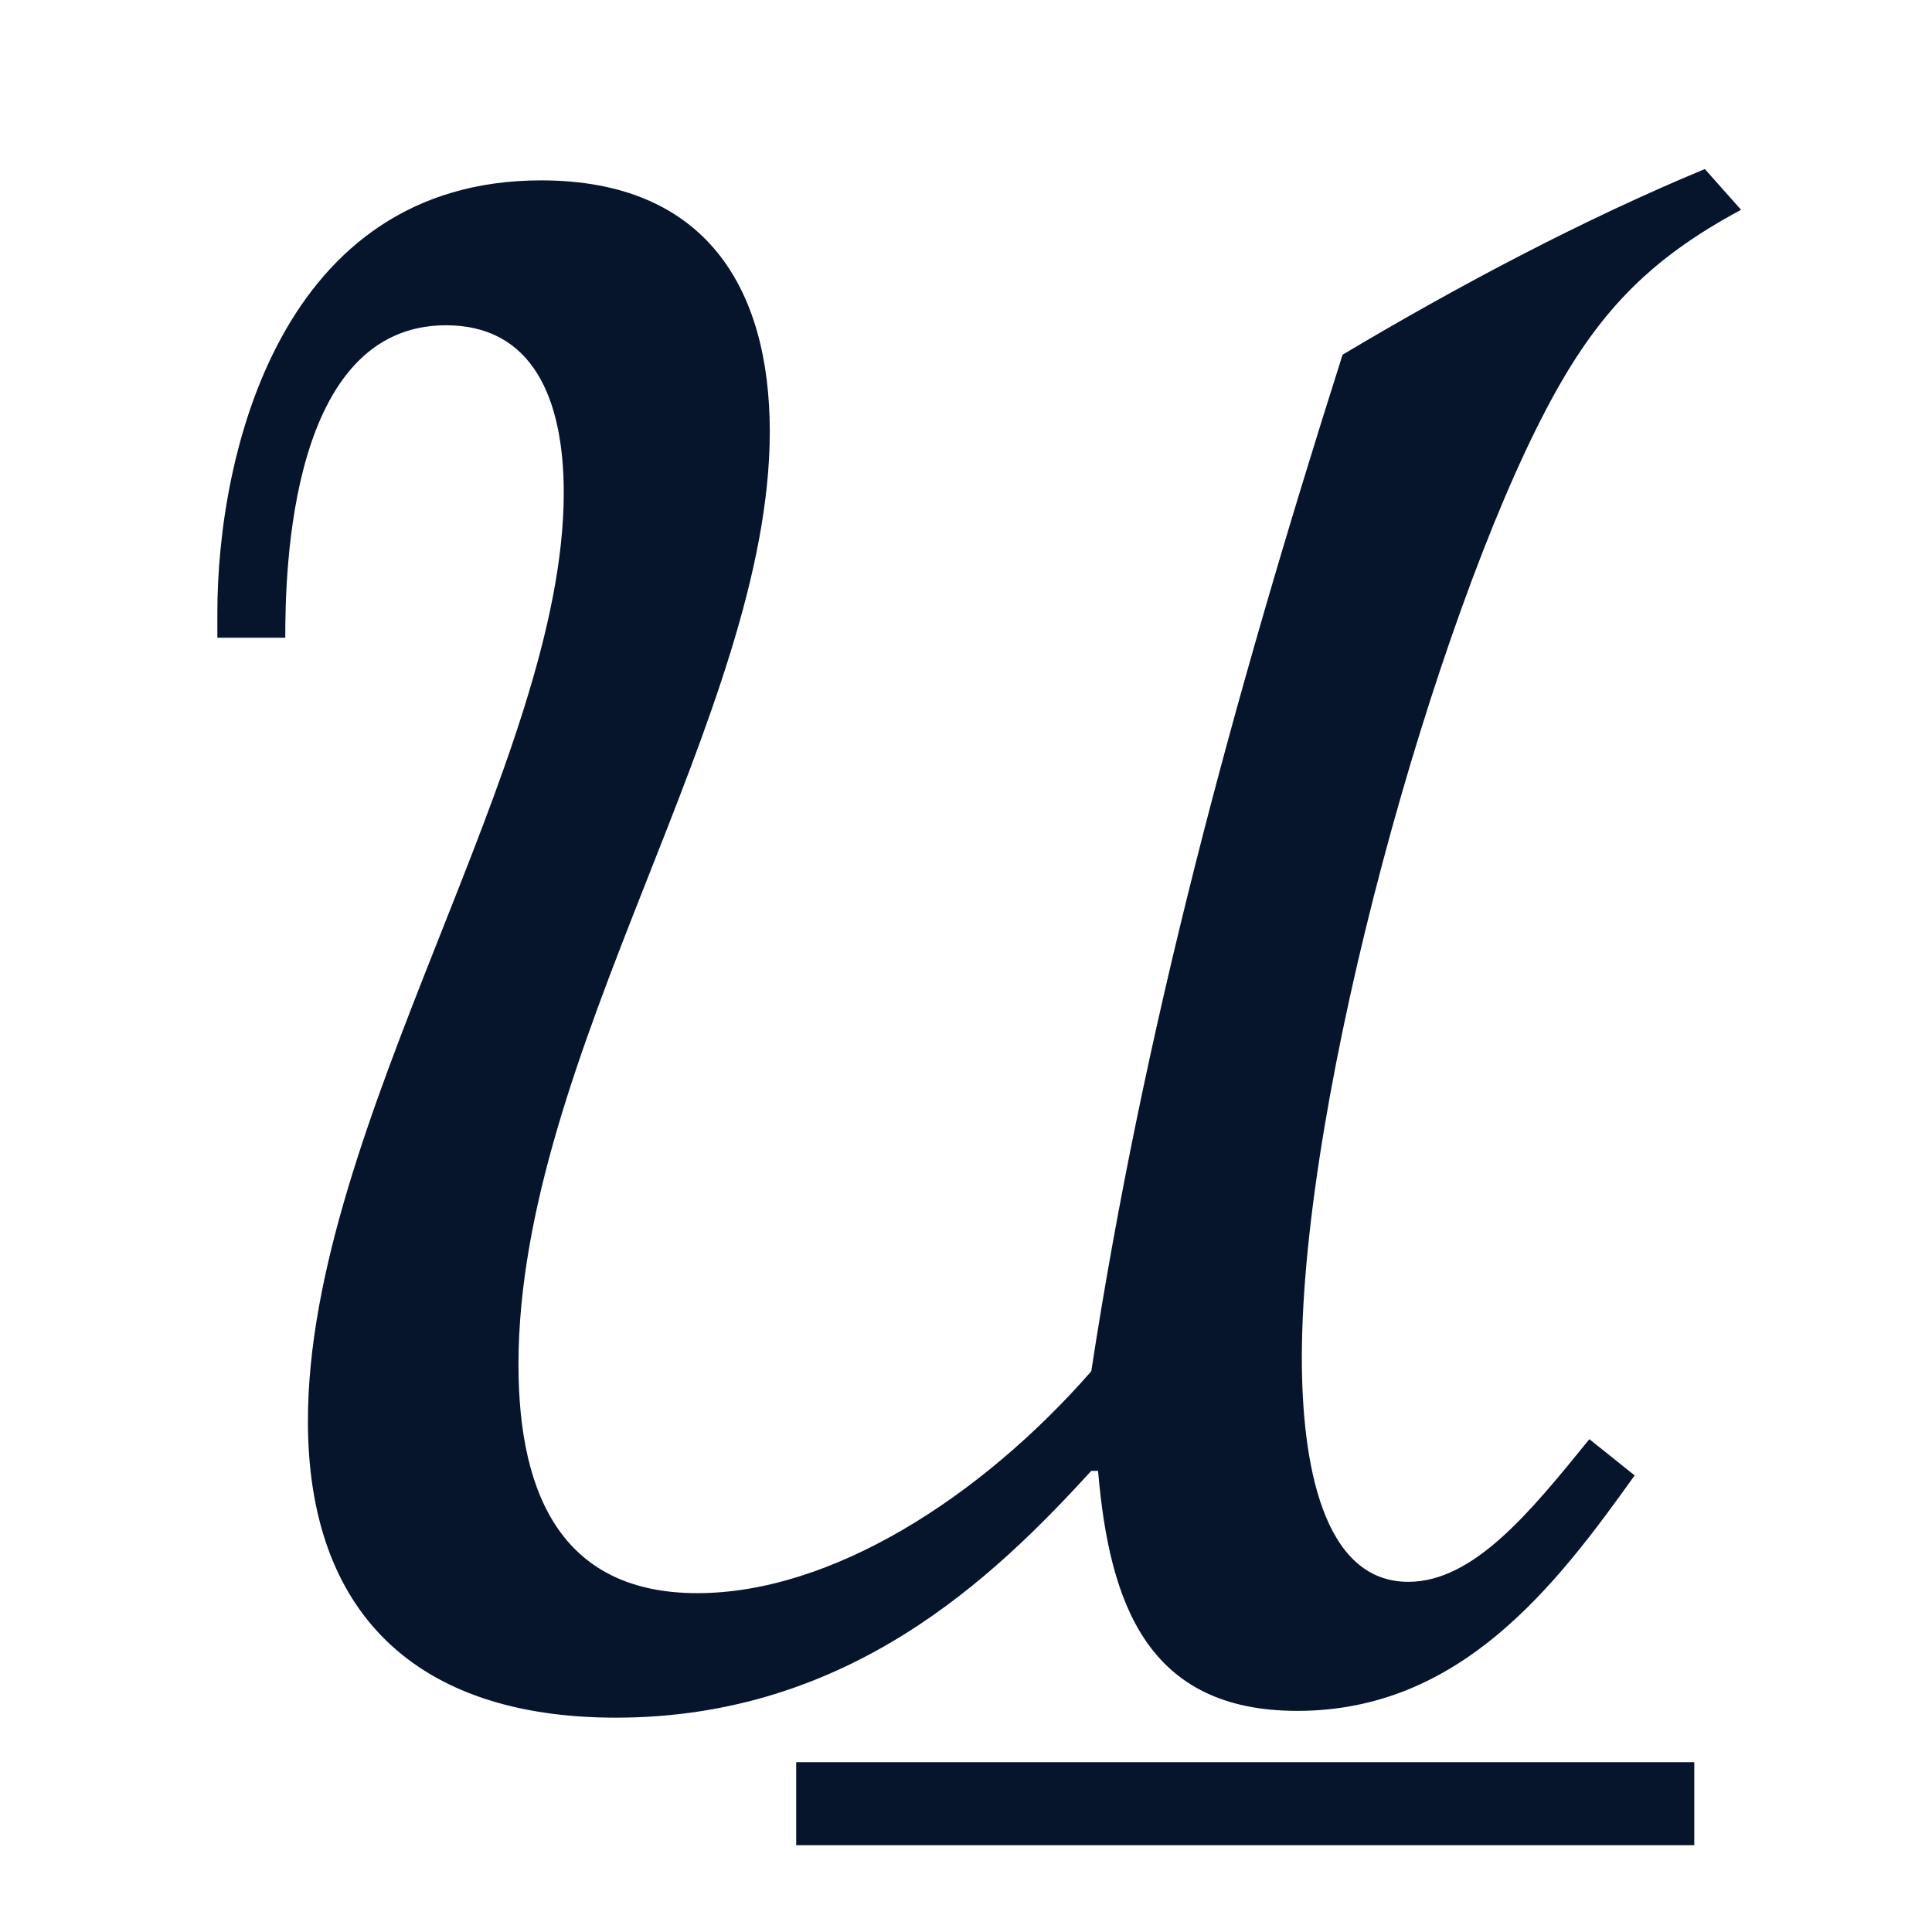
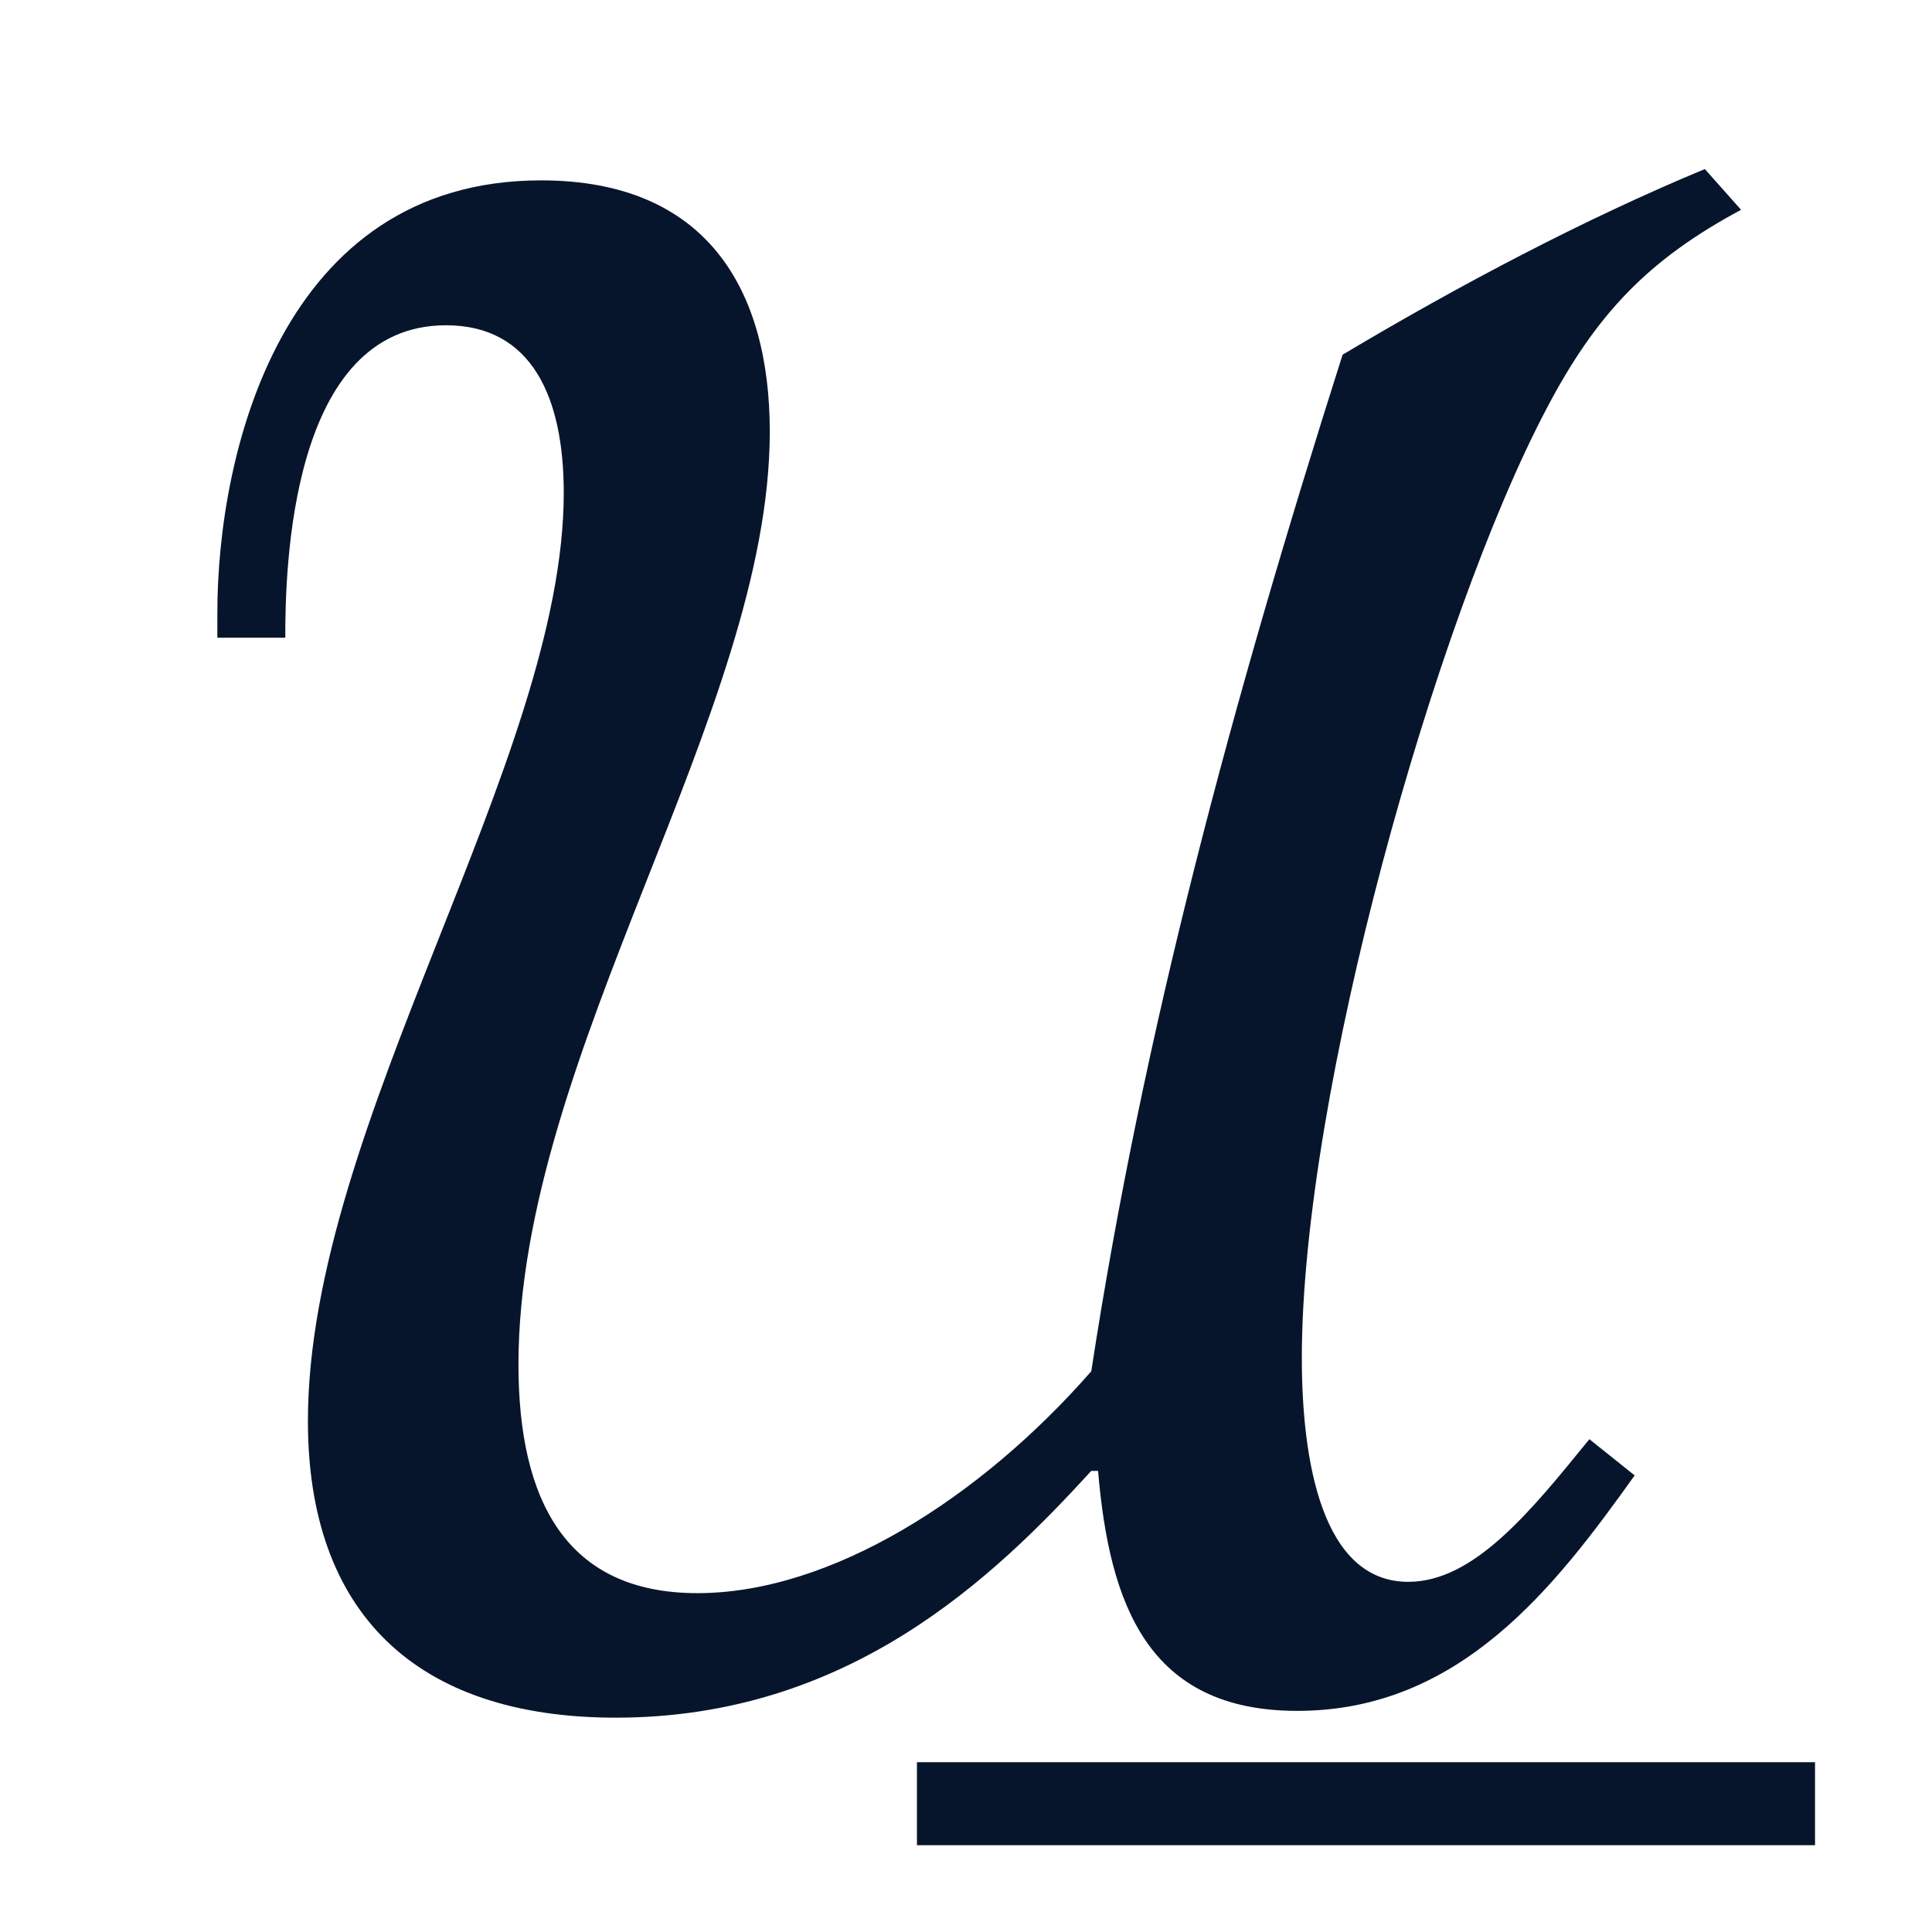
<svg xmlns="http://www.w3.org/2000/svg" viewBox="0 0 256 256" role="img" aria-labelledby="title desc">
  <path transform="translate(0 224) scale(.3 -.3)" d="M272 -12C375 -12 439 50 482 97H485C490 38 507 -9 573 -9C645 -9 687 46 722 95L702 111C676 79 651 48 622 48C584 48 575 101 575 147C575 264 634 473 683 566C705 608 728 632 769 654L753 672C700 650 645 621 593 590C544 436 505 291 482 141C433 85 367 43 308 43C250 43 229 84 229 144C229 281 340 432 340 556C340 619 312 667 239 667C124 667 96 546 96 476V465H126C126 495 128 603 197 603C235 603 249 571 249 529C249 411 136 250 136 119C136 35 183 -12 272 -12Z" fill="#07152c" />
-   <path d="M111 239H219" fill="none" stroke="#07152c" stroke-width="11" stroke-linecap="square" />
+   <path d="M127 239H235" fill="none" stroke="#07152c" stroke-width="11" stroke-linecap="square" />
</svg>
